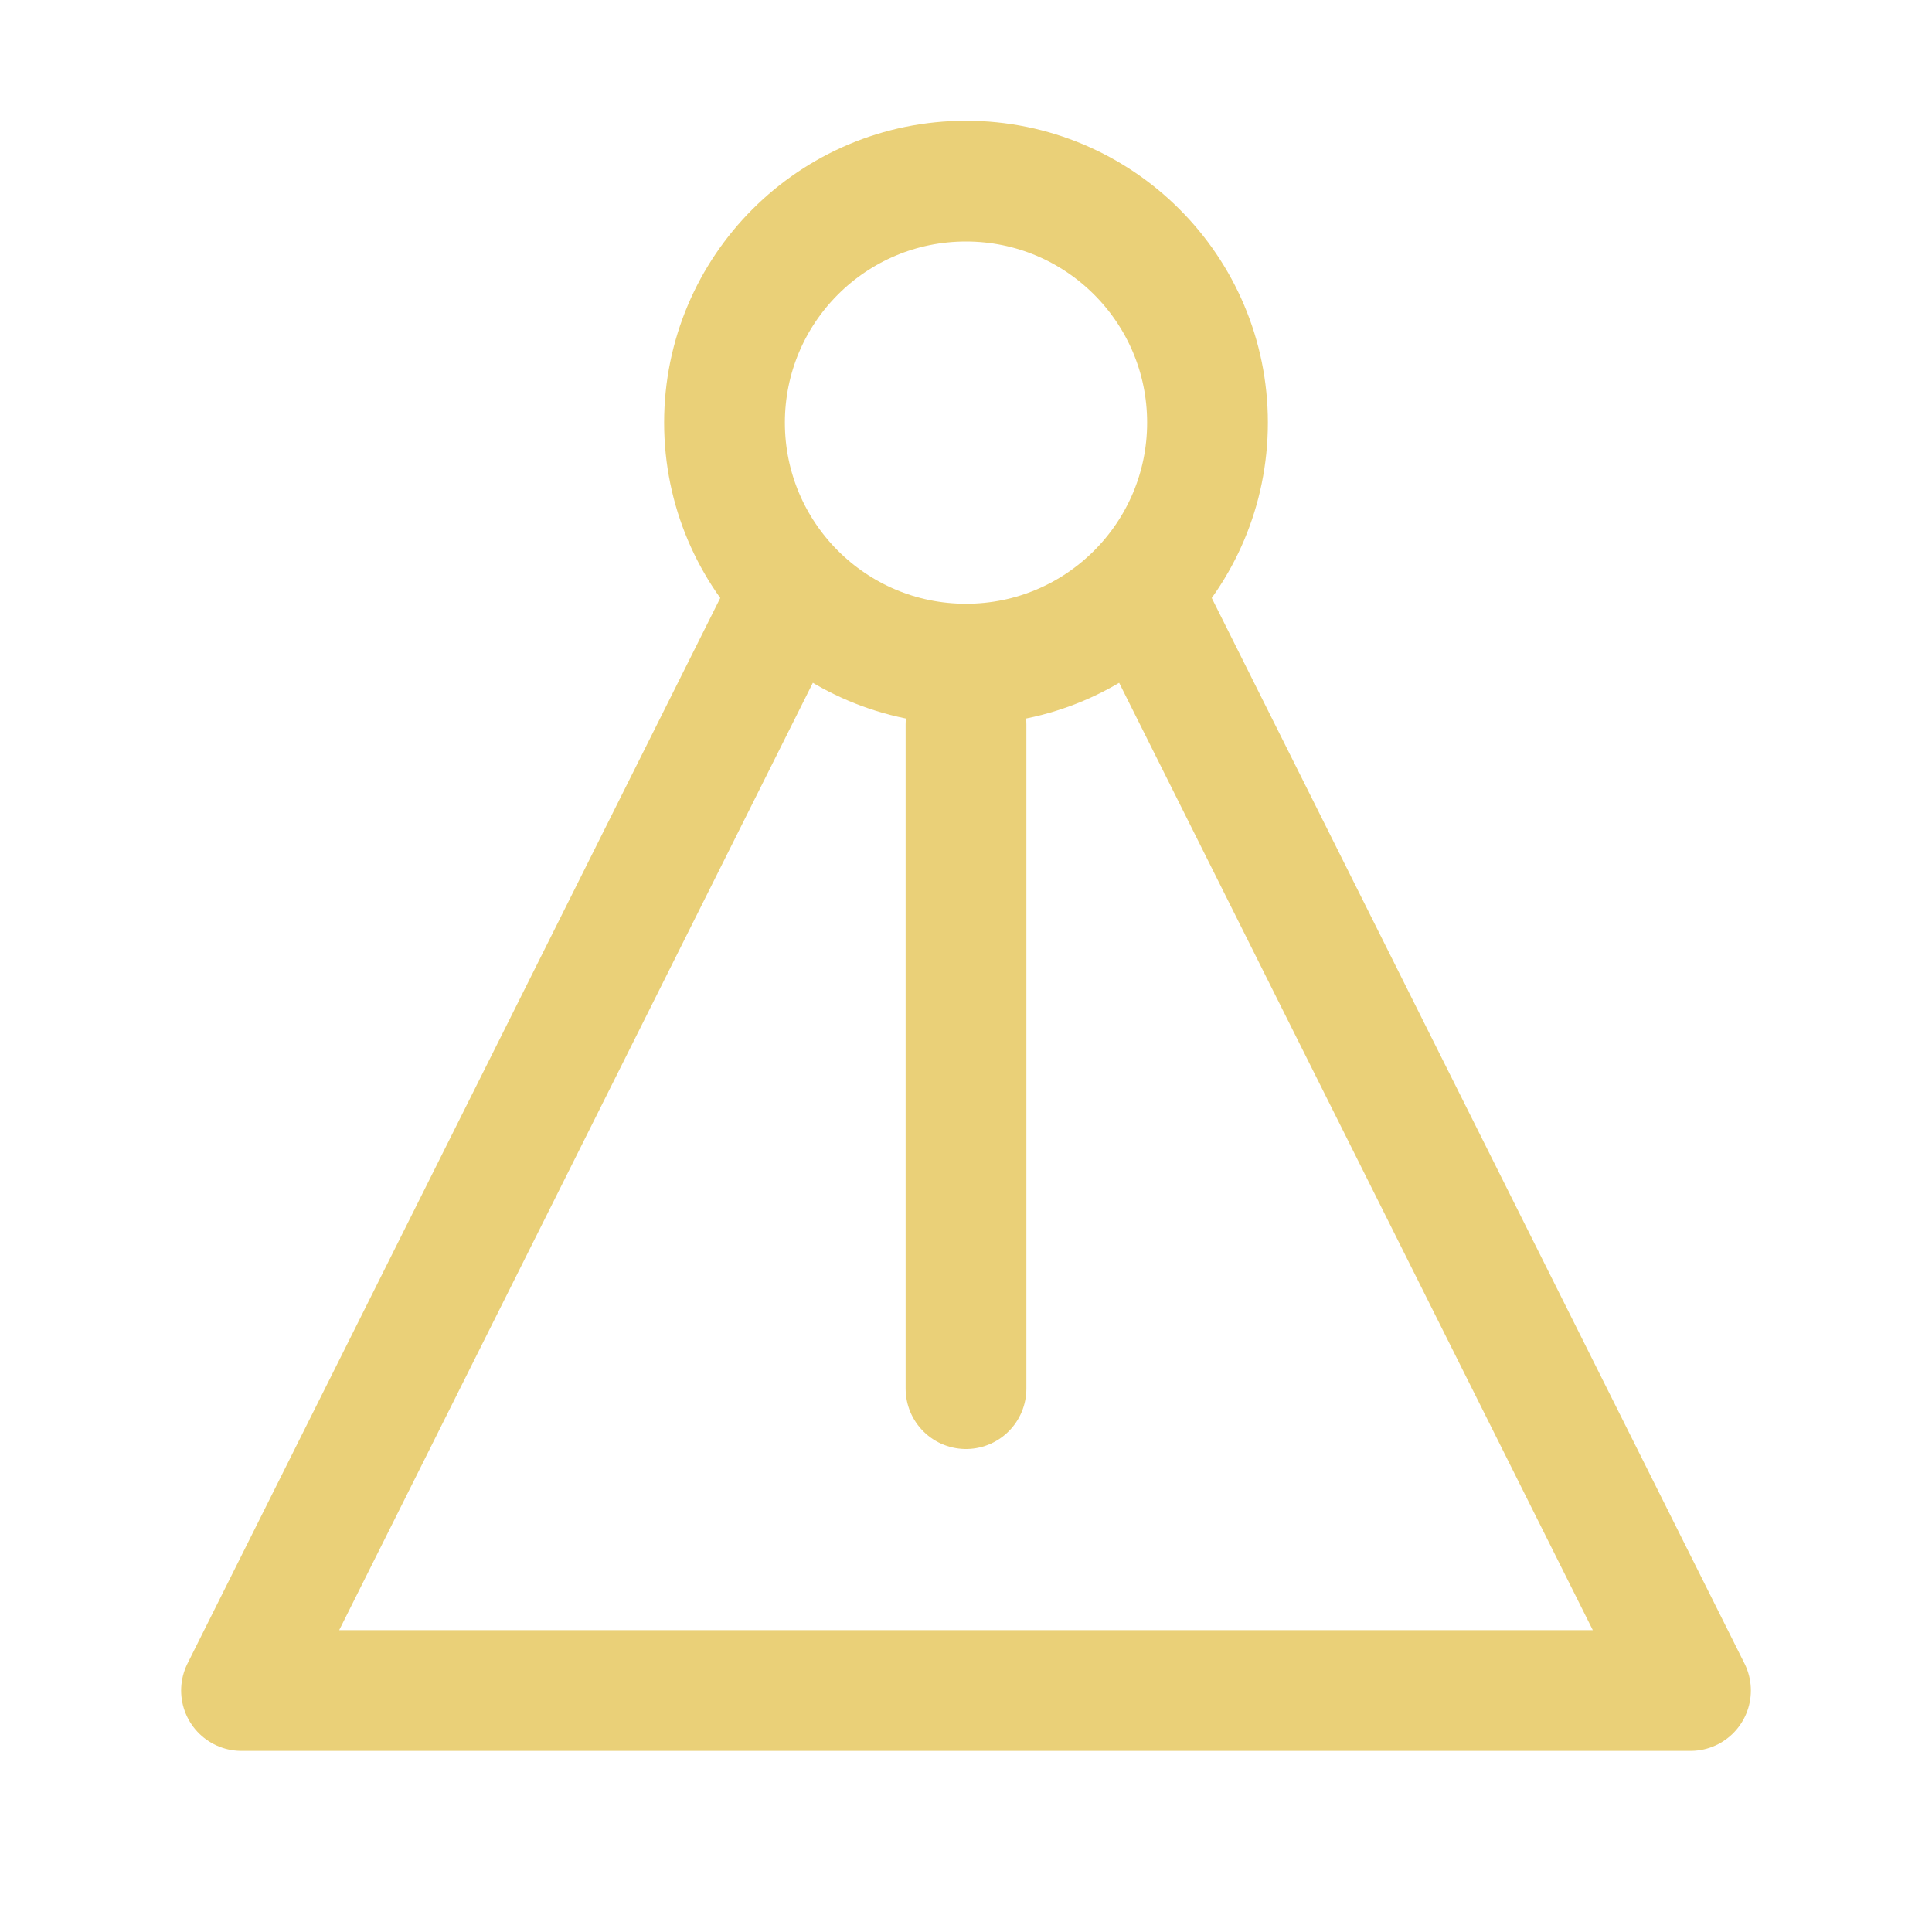
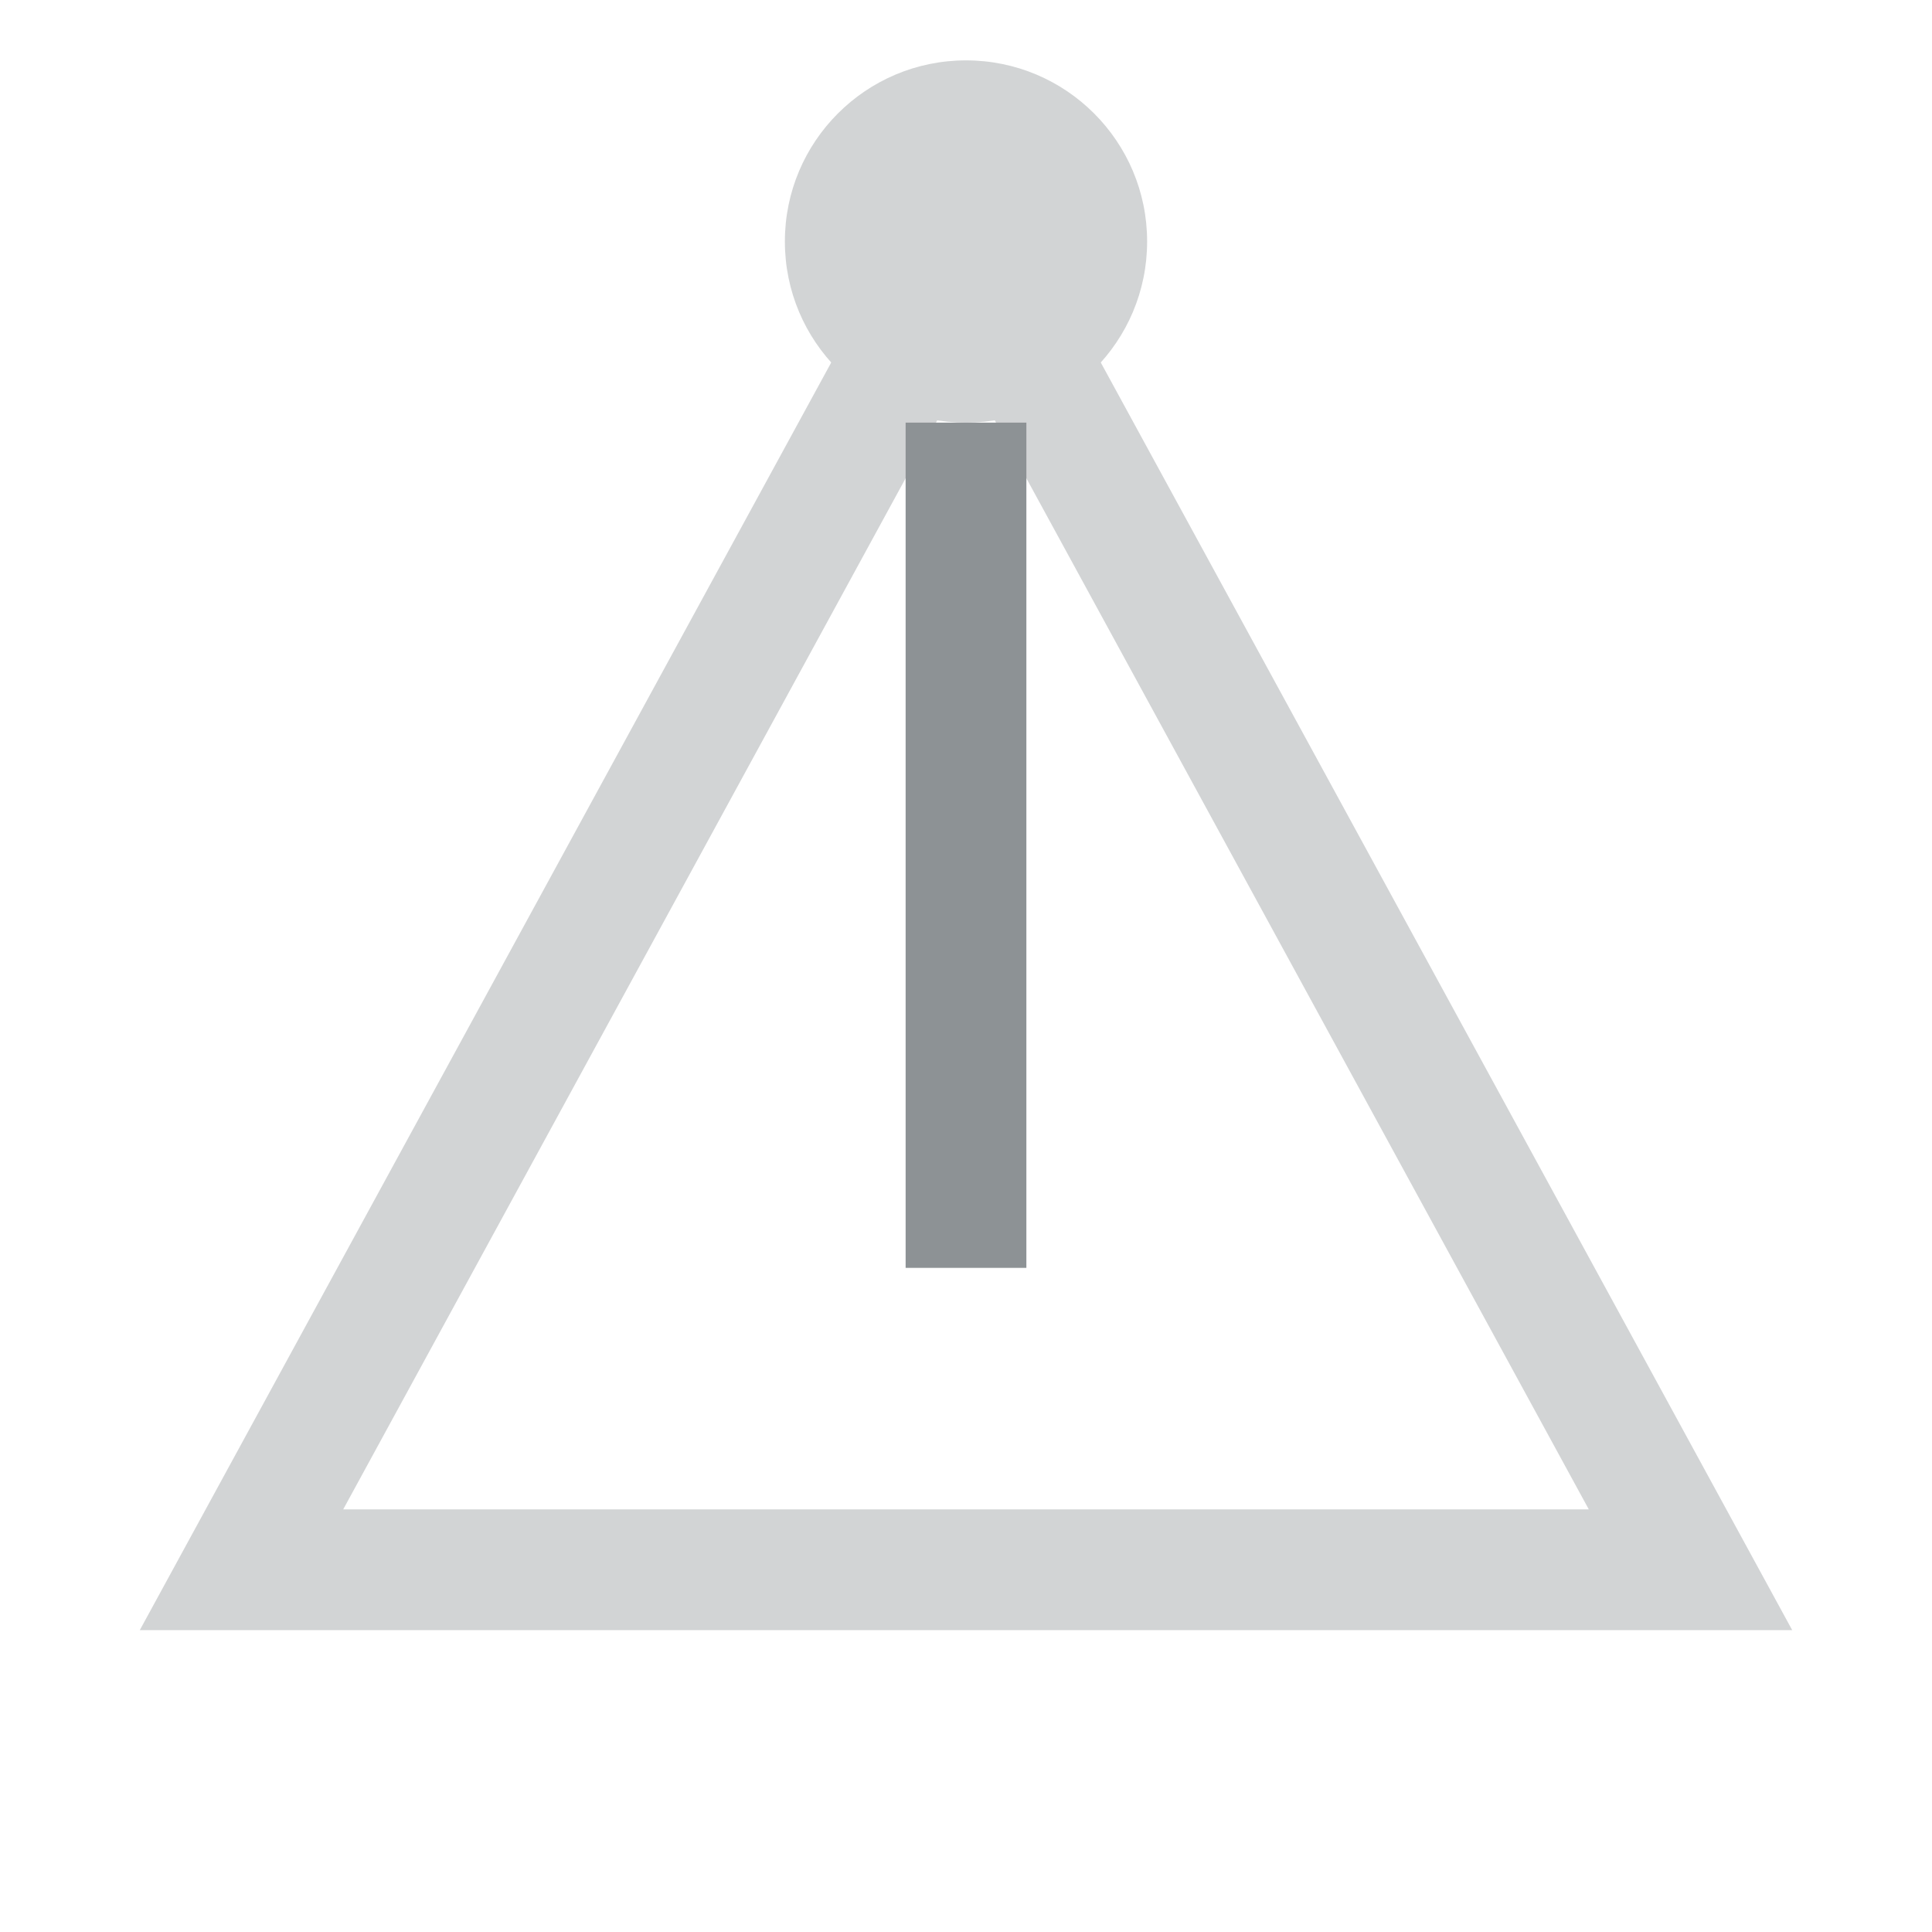
- <svg xmlns="http://www.w3.org/2000/svg" width="32" height="32" viewBox="0 0 32 32">
-   <g fill="none" stroke-width="2" stroke-linecap="round" stroke-linejoin="round">
-     <circle cx="16" cy="7" r="4" stroke="#ead078" fill="none" />
-     <path d="M13 10 L4 28 H28 L19 10 M16 12 V23" stroke="#ead078" fill="none" stroke-width="2" />
+ <svg xmlns="http://www.w3.org/2000/svg" width="32" height="32" viewBox="0 0 16 16">
+   <g stroke-linecap="square" stroke-linejoin="miter">
+     <polygon points="8,2 2,13 14,13" fill="none" stroke="#d2d4d5" stroke-width="1" />
+     <circle cx="8" cy="2" r="1.5" fill="#d2d4d5" stroke="none" stroke-width="1" />
+     <path d="M8 4 V10" fill="none" stroke="#8d9295" stroke-width="1" />
  </g>
</svg>
